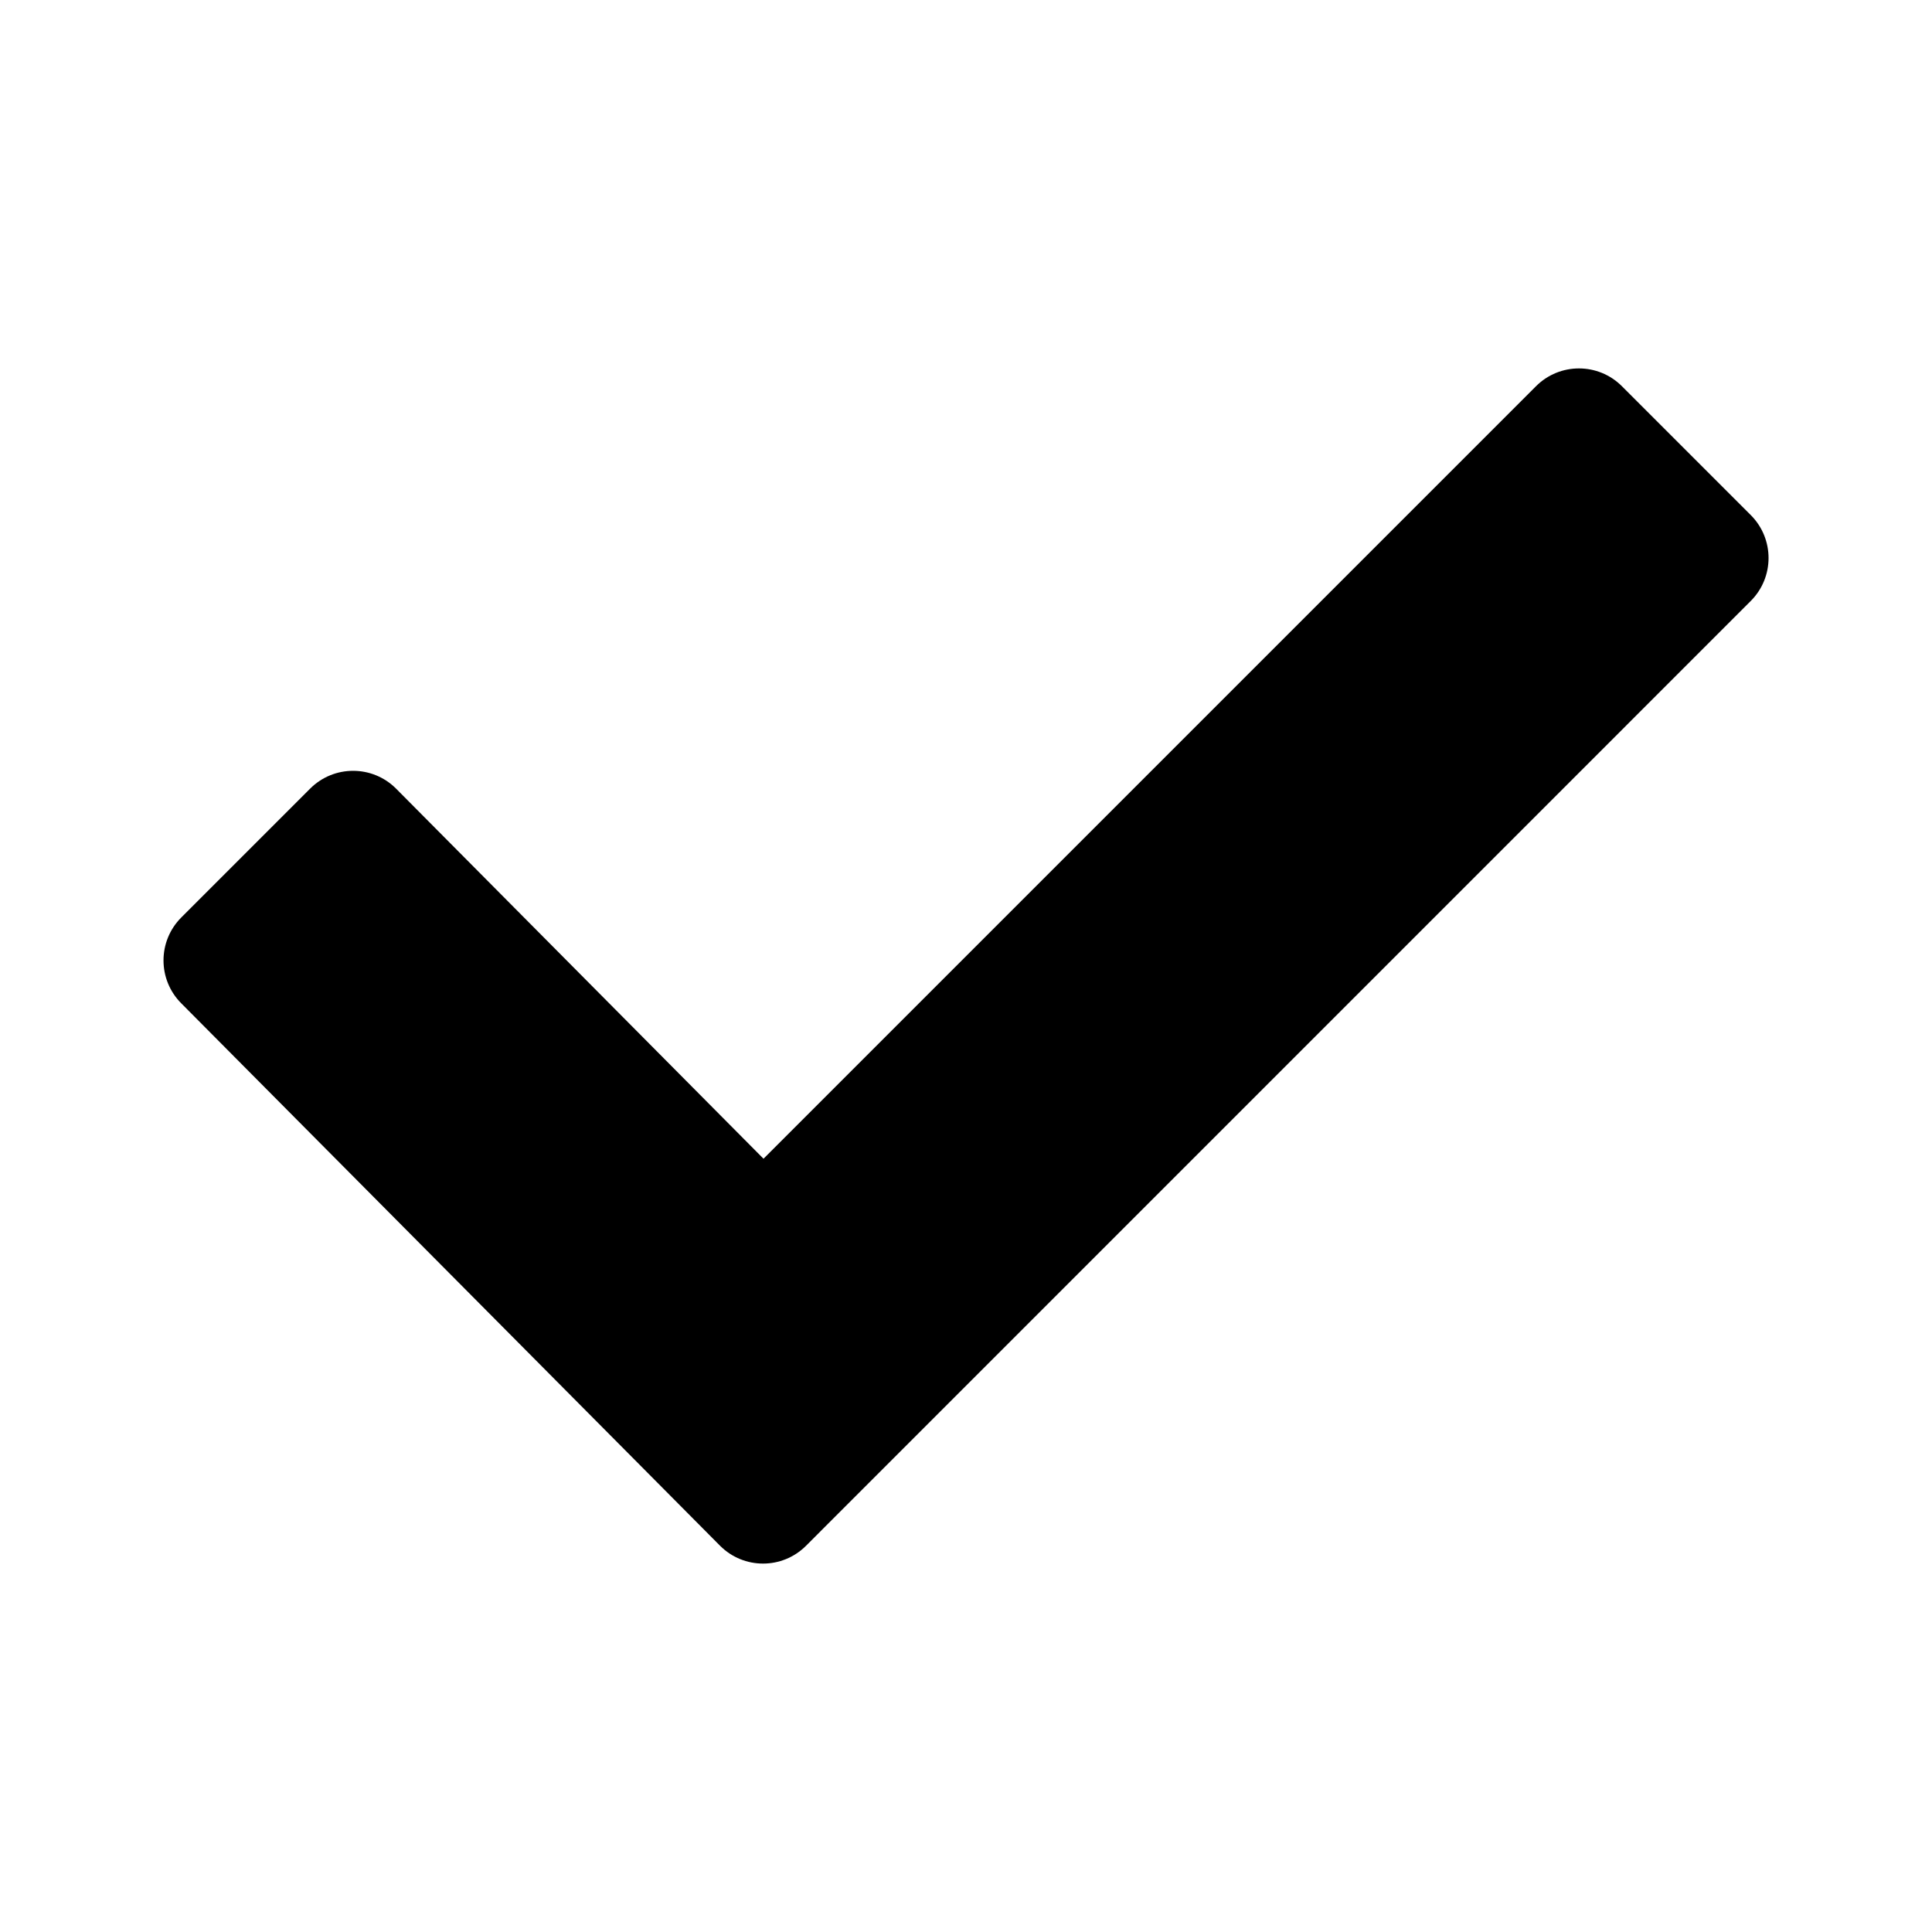
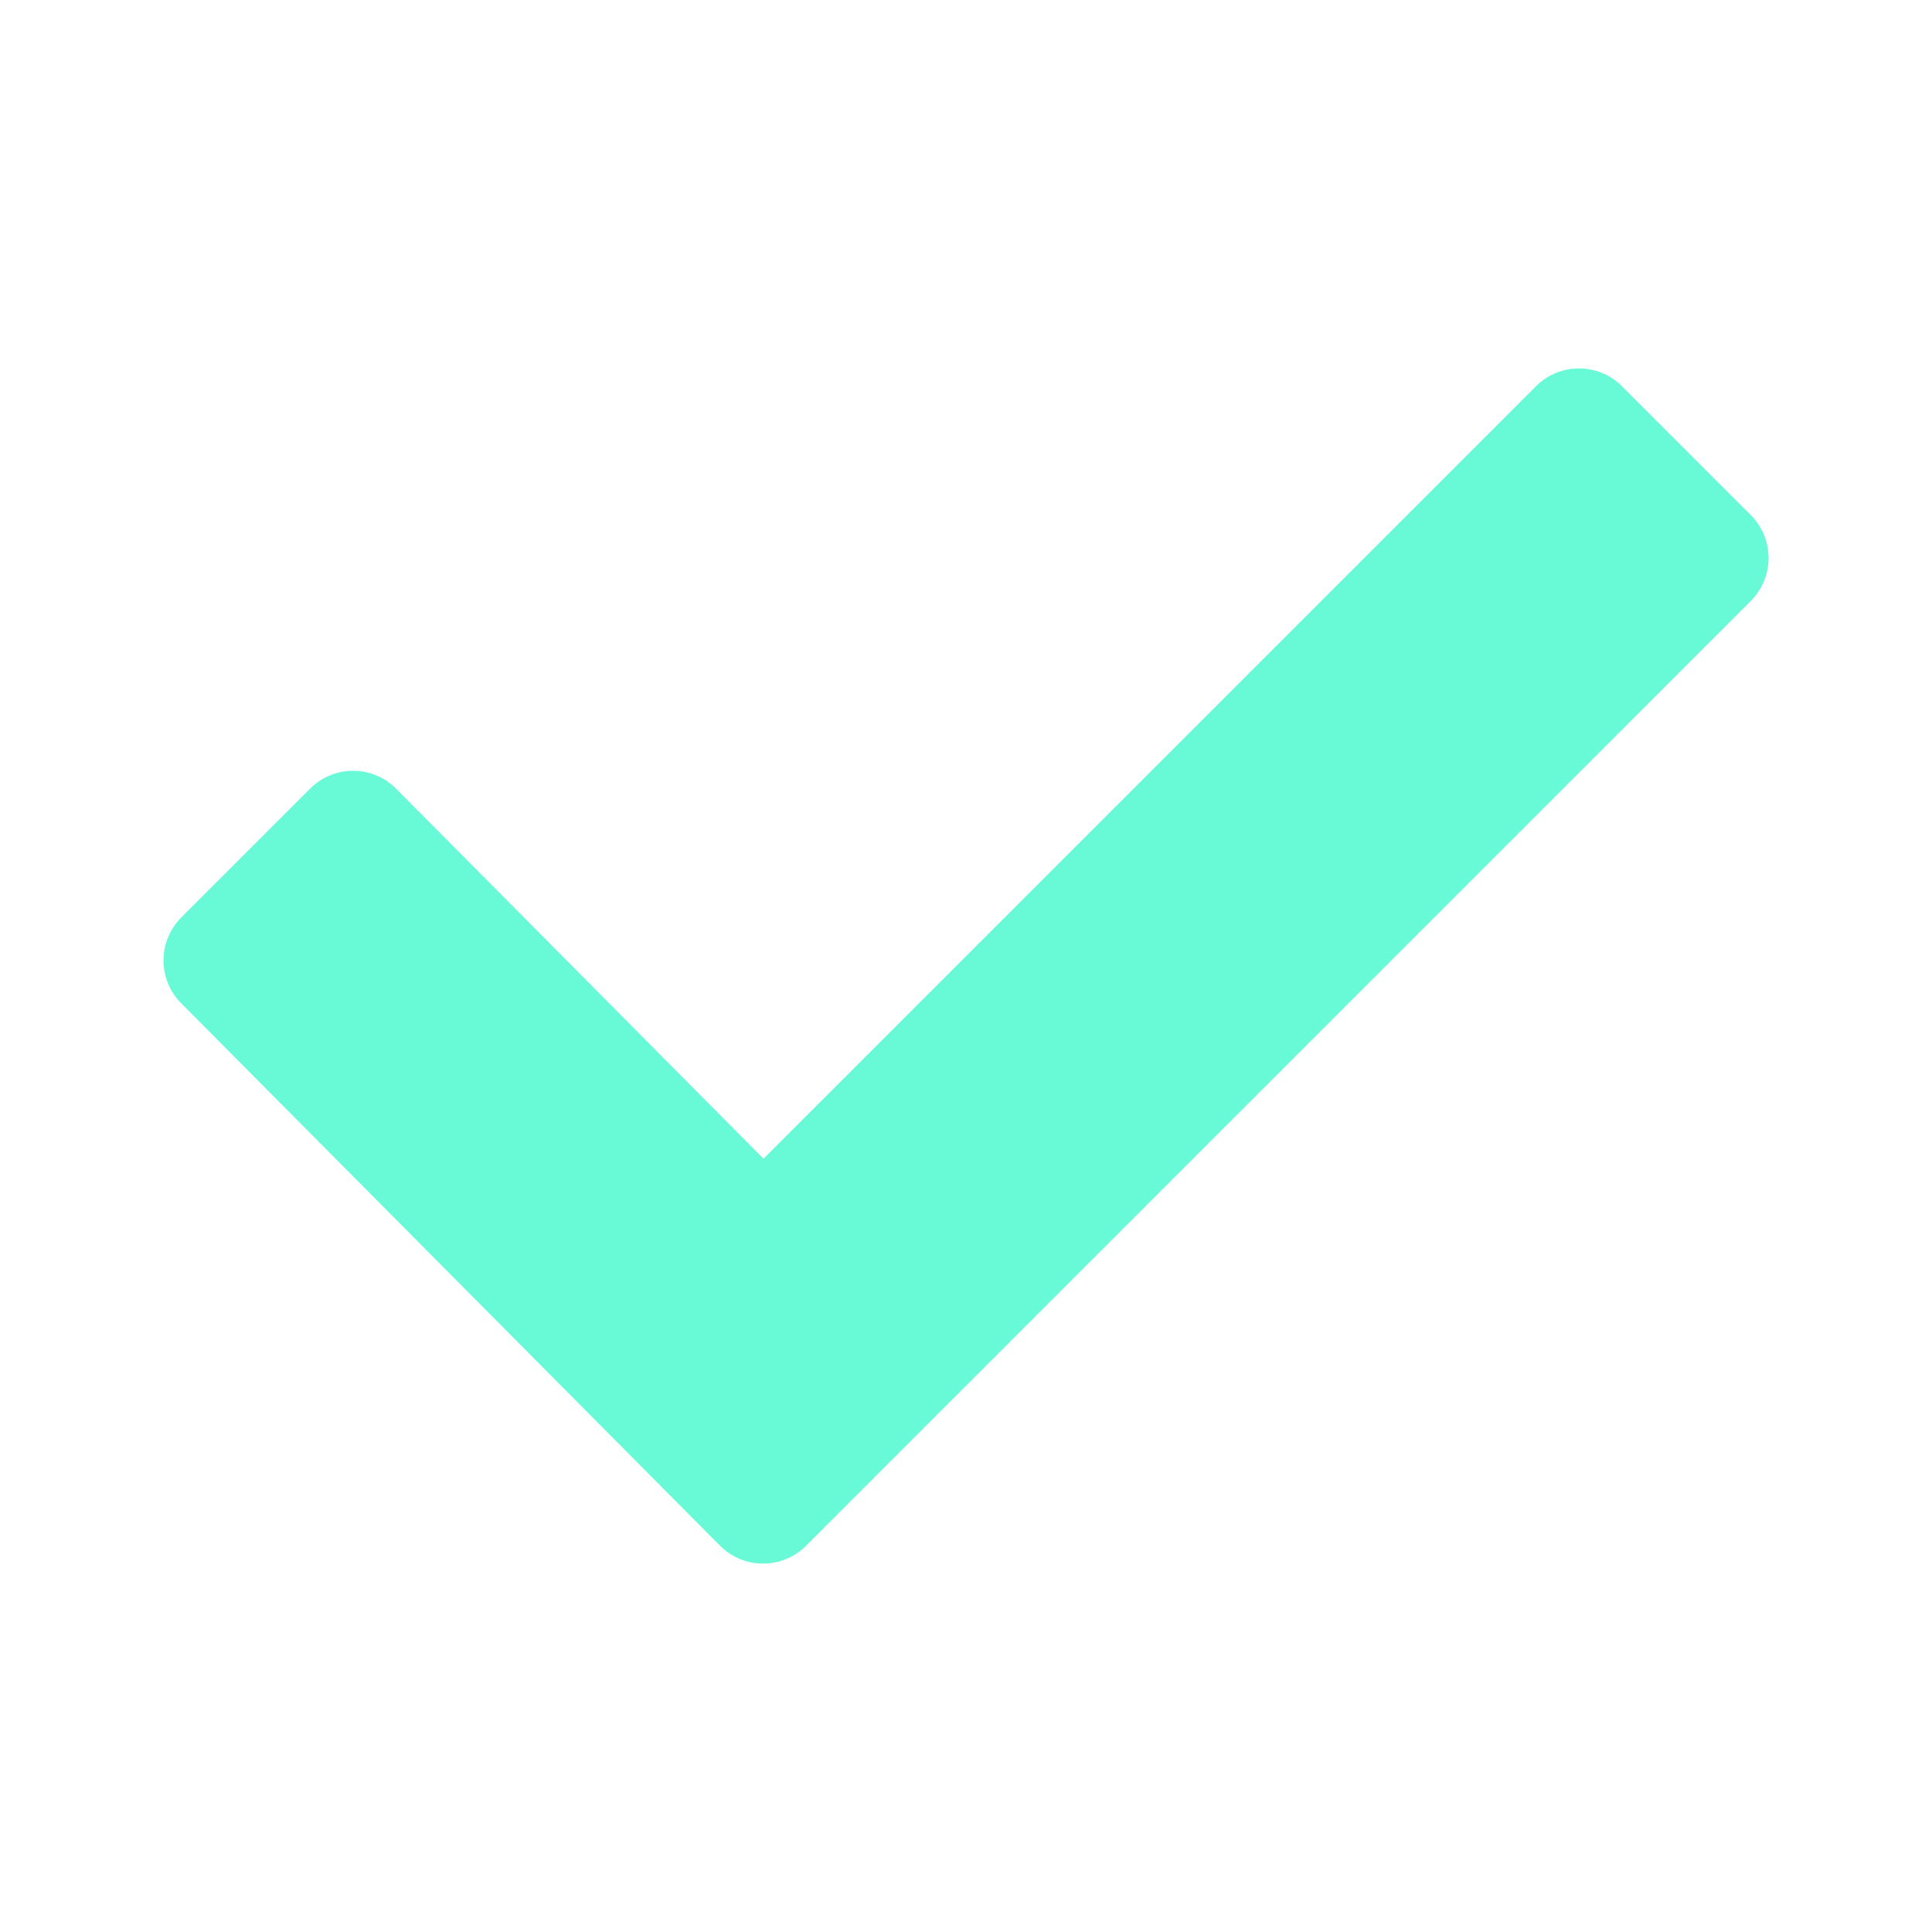
<svg xmlns="http://www.w3.org/2000/svg" width="800" height="800" viewBox="0 0 32 32">
-   <path d="M28.998 8.531l-2.134-2.134a1.006 1.006 0 00-1.423 0L12.646 19.192l-6.086-6.13a1.006 1.006 0 00-1.423 0l-2.134 2.134a1.006 1.006 0 000 1.423l8.924 8.984c.393.393 1.03.393 1.423 0L28.998 9.954a1.006 1.006 0 000-1.423z" />
+   <path fill="#68FAD7" d="M28.998 8.531l-2.134-2.134a1.006 1.006 0 00-1.423 0L12.646 19.192l-6.086-6.13a1.006 1.006 0 00-1.423 0l-2.134 2.134a1.006 1.006 0 000 1.423l8.924 8.984c.393.393 1.03.393 1.423 0L28.998 9.954a1.006 1.006 0 000-1.423z" />
</svg>
